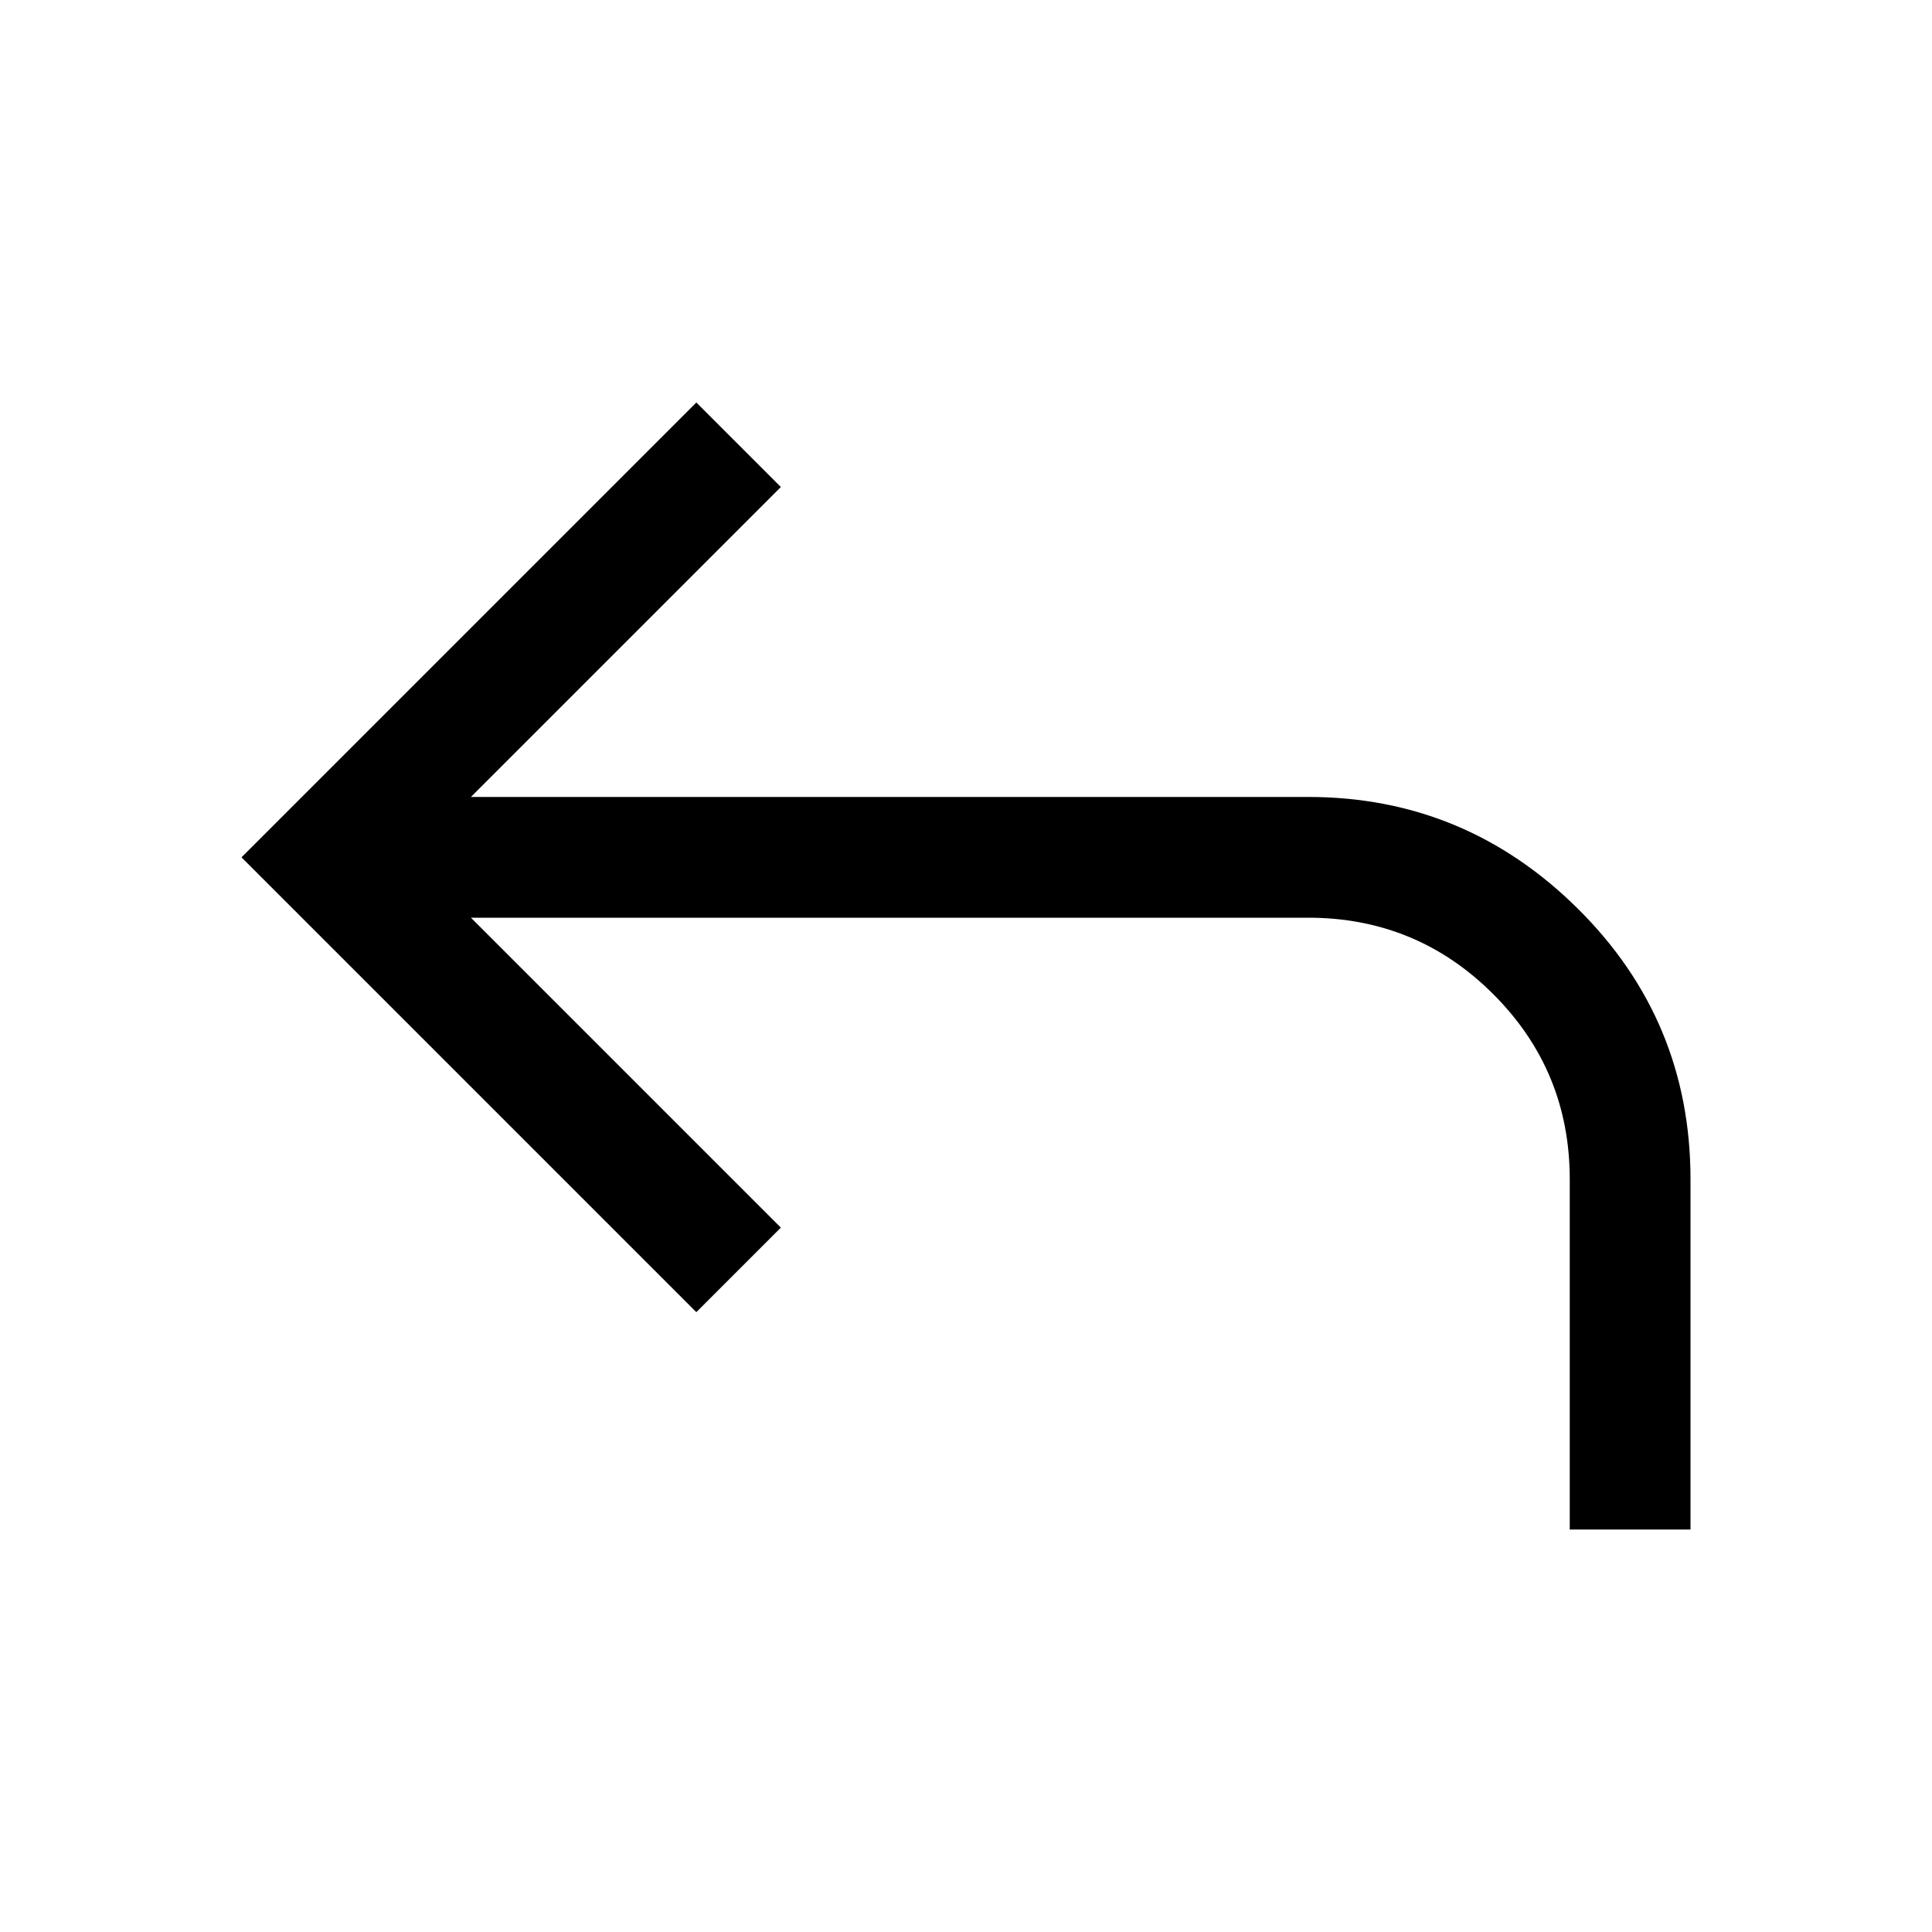
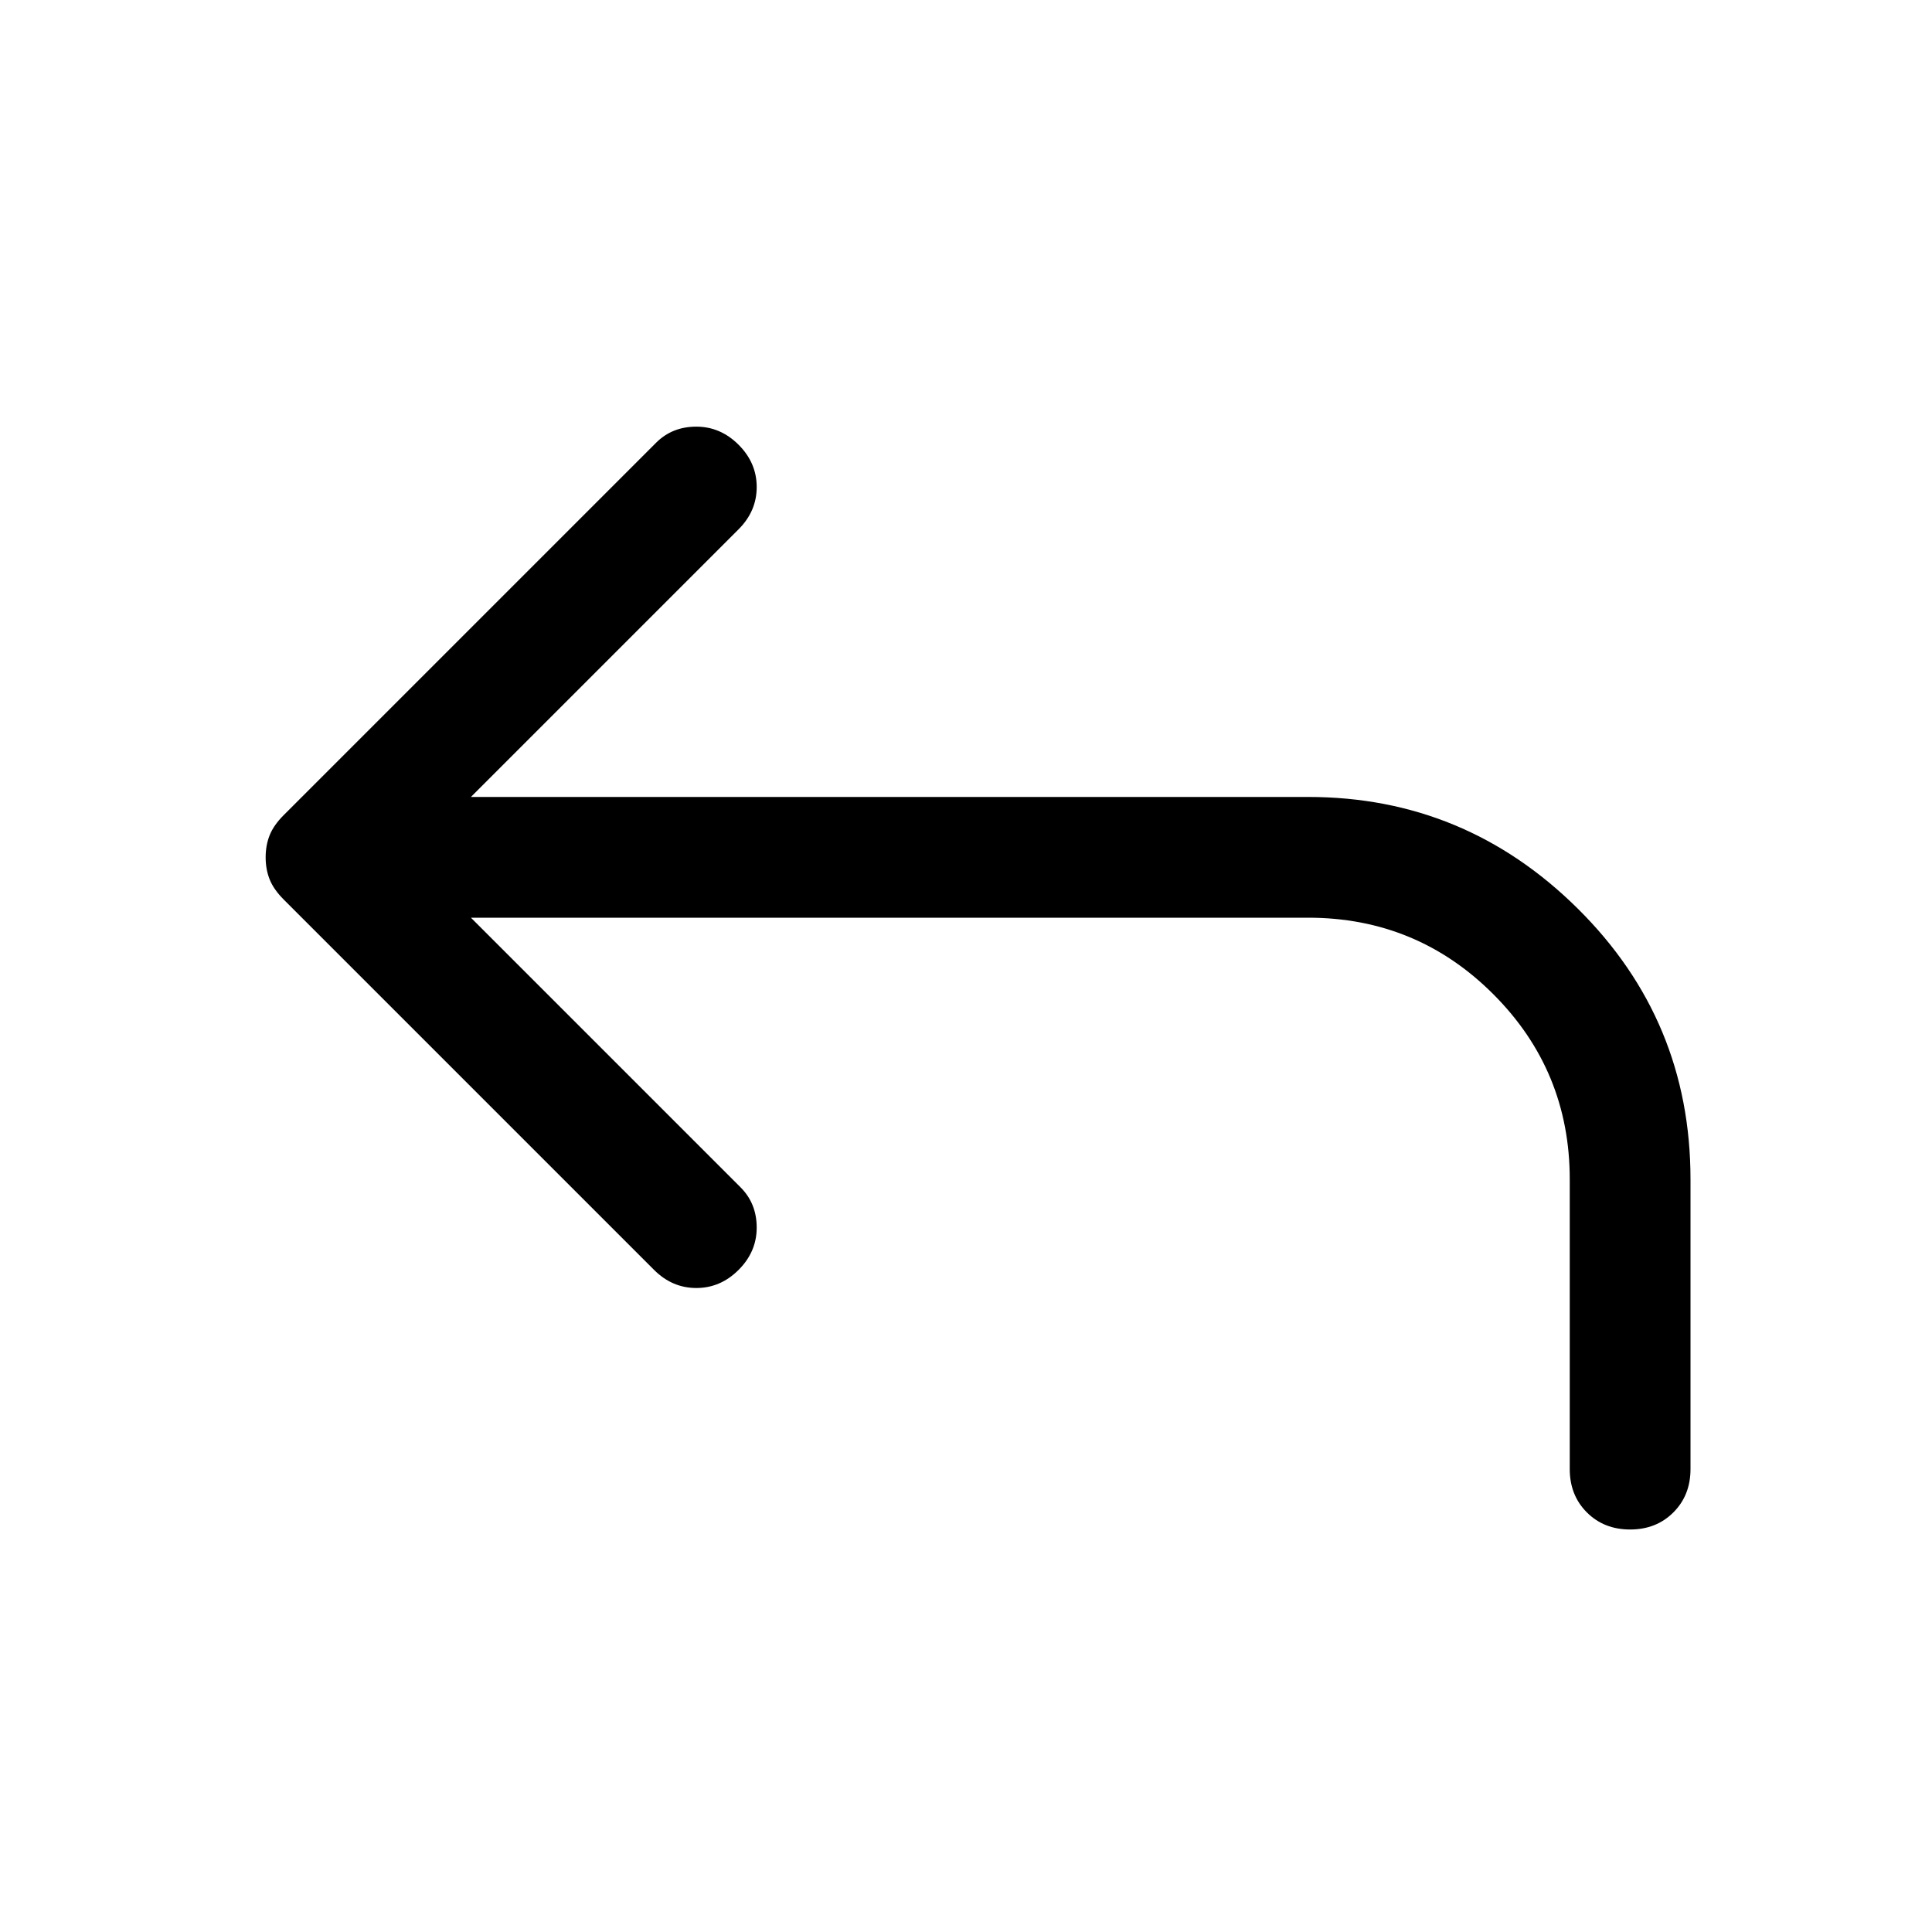
<svg xmlns="http://www.w3.org/2000/svg" height="48" width="48">
-   <path d="M39 38v-8.7q0-2.7-1.9-4.6-1.9-1.9-4.6-1.9H11.7l7.7 7.7-2.1 2.1L6 21.3 17.3 10l2.1 2.1-7.7 7.7h20.8q3.9 0 6.7 2.775Q42 25.35 42 29.3V38Z" />
+   <path d="M40.5 38q-.65 0-1.075-.425Q39 37.15 39 36.5v-7.2q0-2.7-1.9-4.6-1.9-1.9-4.6-1.9H11.7l6.7 6.7q.4.4.4 1t-.45 1.05q-.45.45-1.05.45-.6 0-1.05-.45l-9.2-9.2q-.25-.25-.35-.5-.1-.25-.1-.55 0-.3.1-.55.1-.25.35-.5L16.3 11q.4-.4 1-.4t1.05.45q.45.45.45 1.05 0 .6-.45 1.05L11.7 19.8h20.8q3.9 0 6.7 2.775Q42 25.35 42 29.3v7.2q0 .65-.425 1.075Q41.15 38 40.5 38Z" />
</svg>
